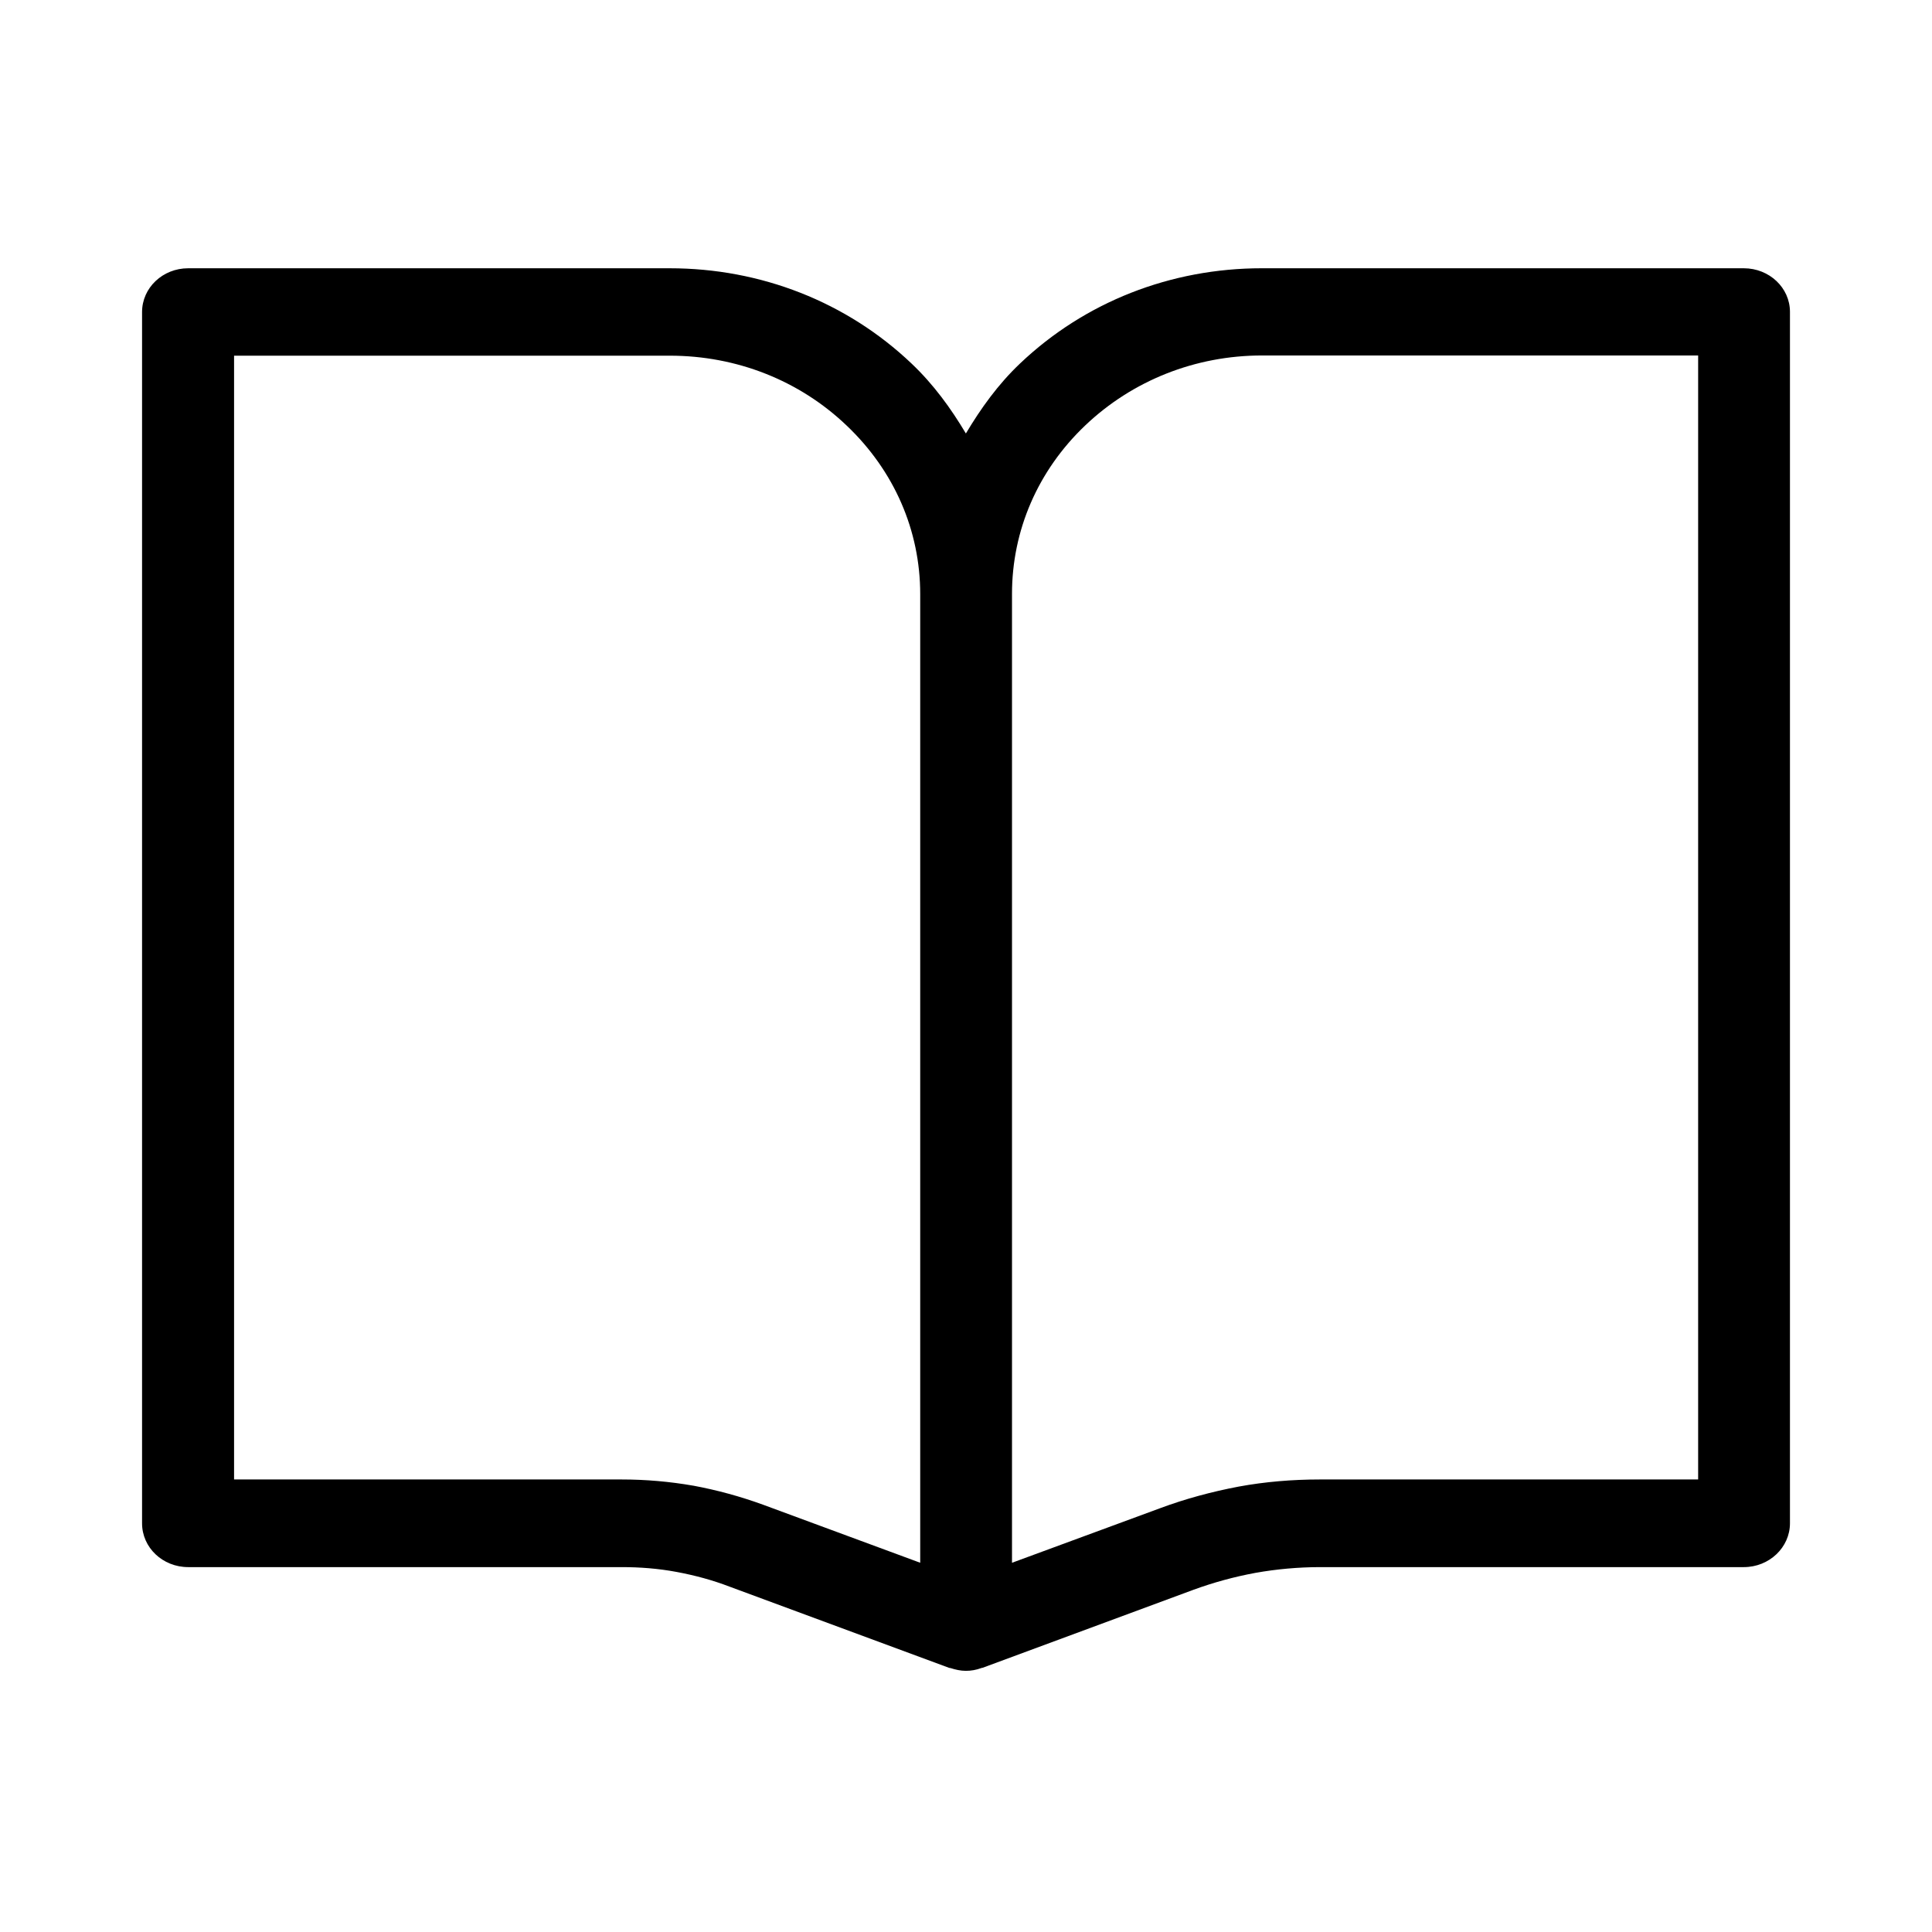
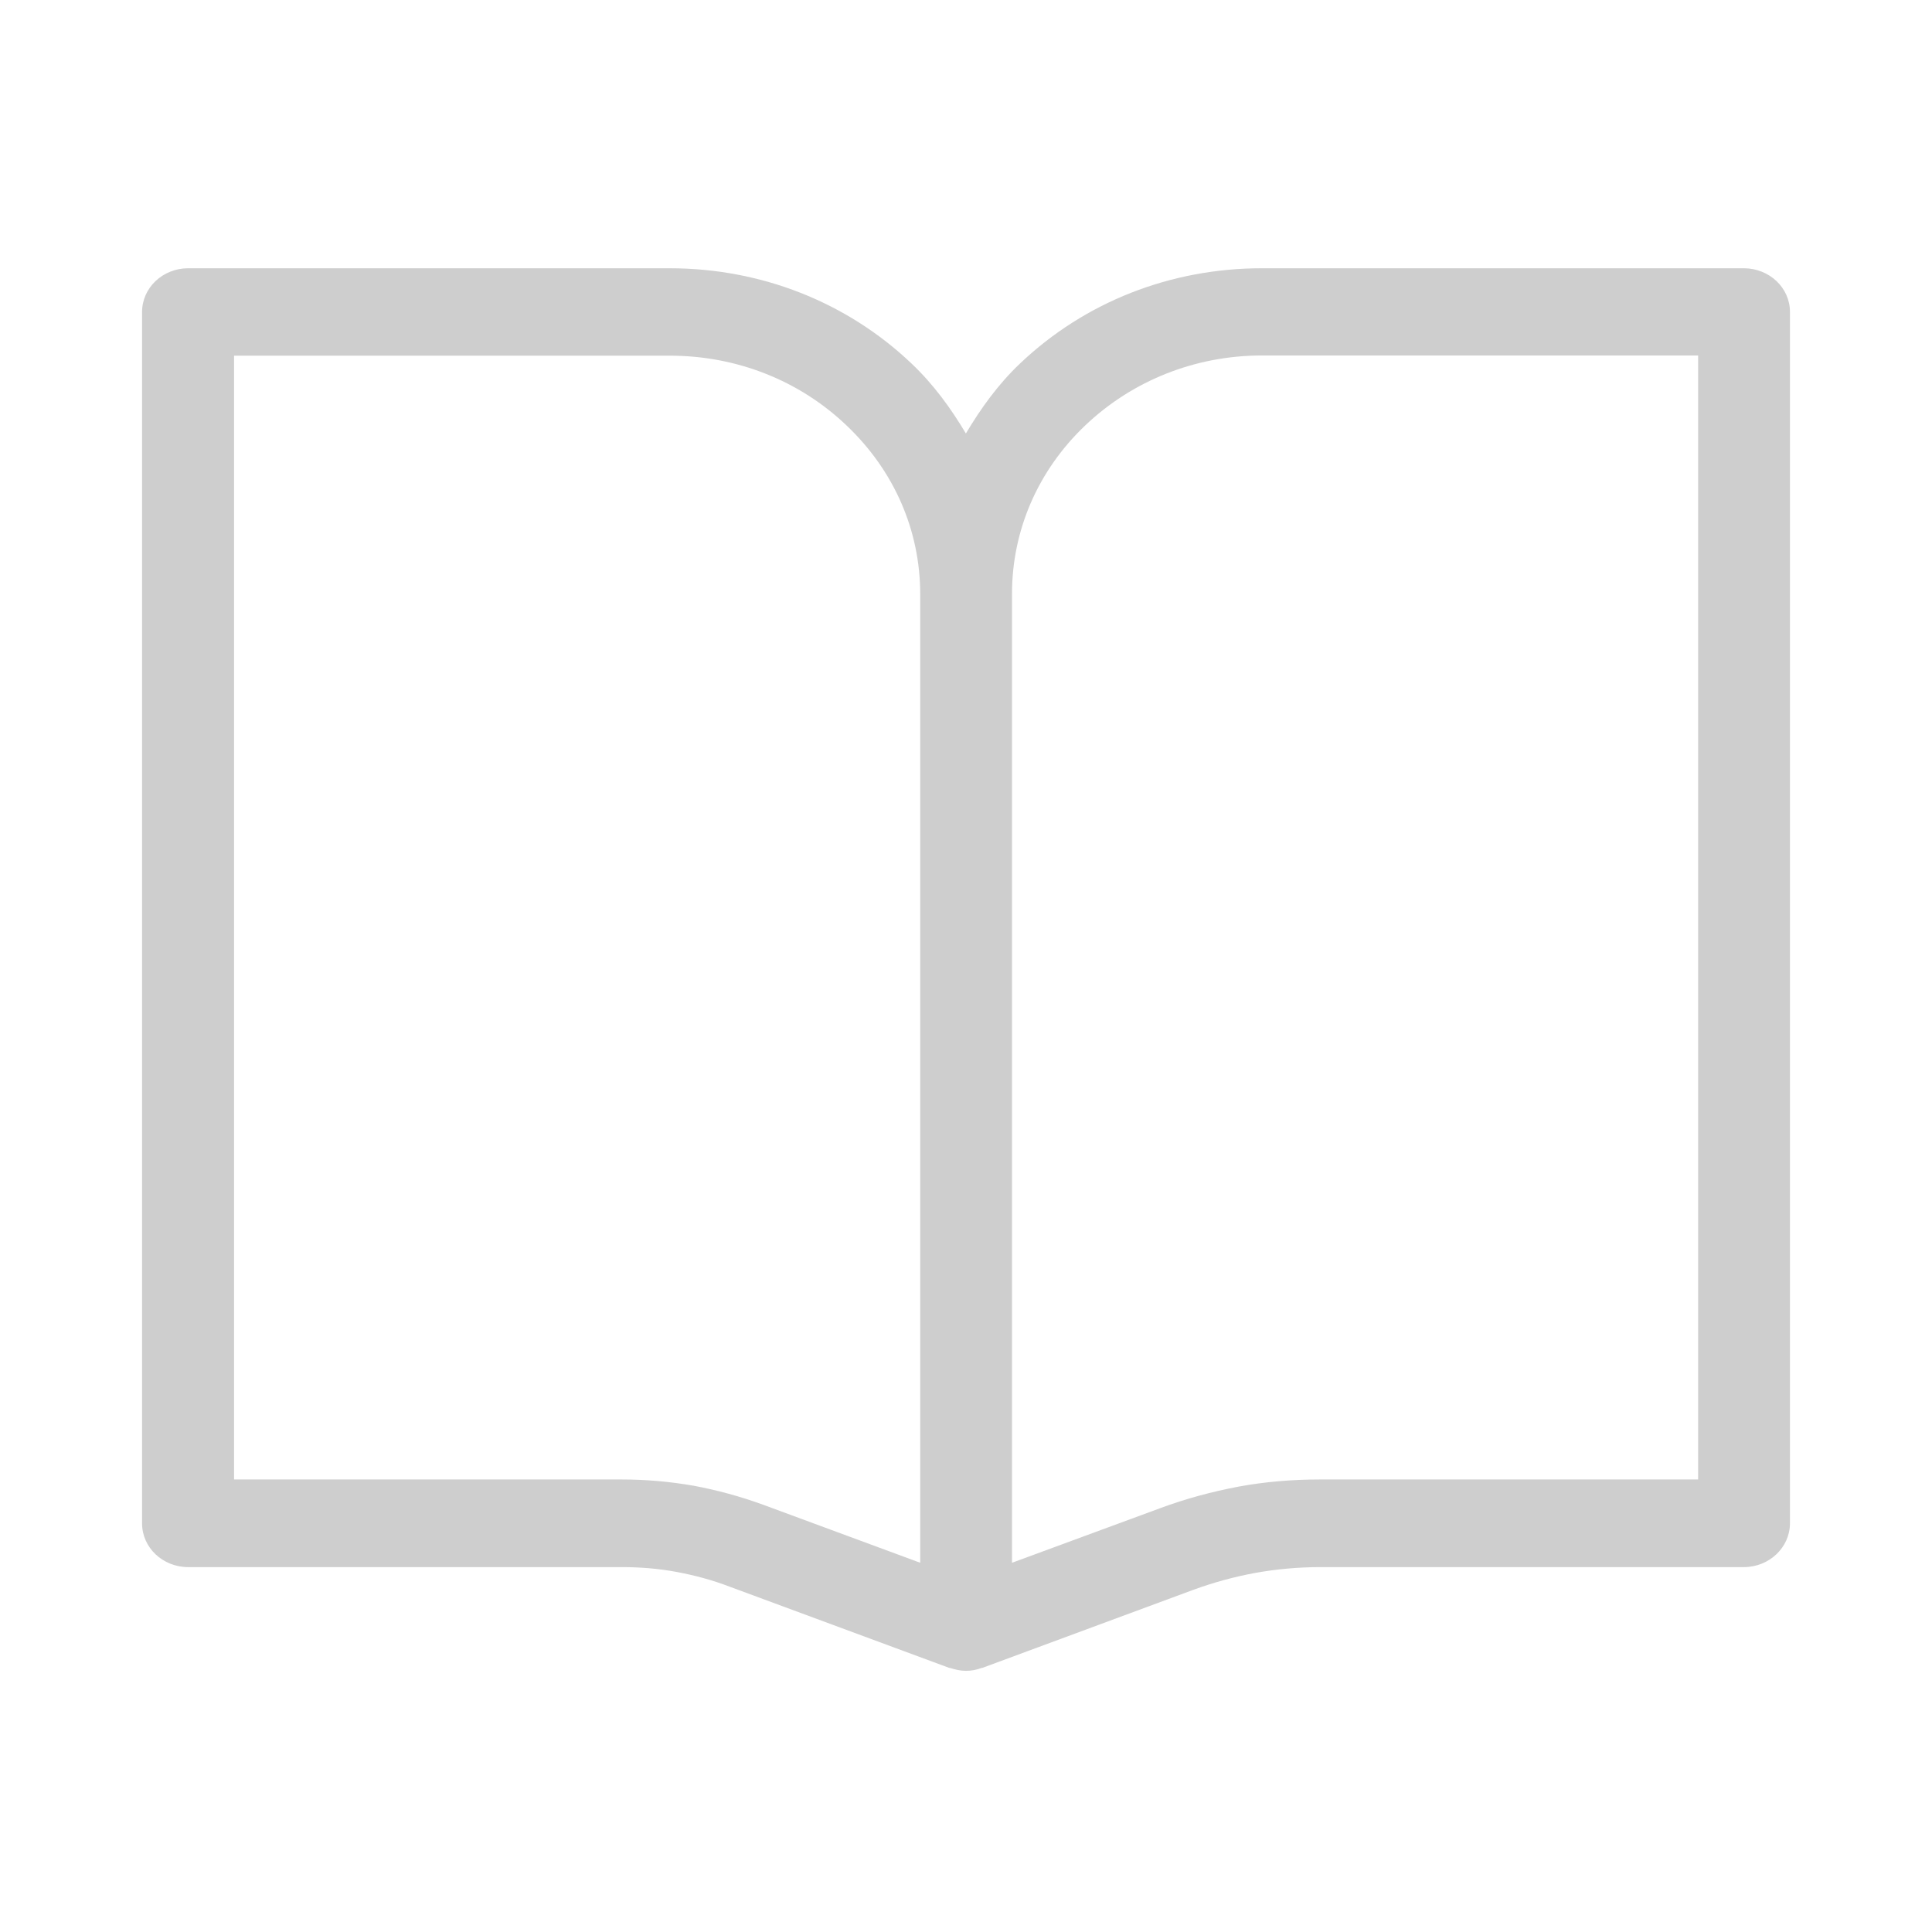
- <svg xmlns="http://www.w3.org/2000/svg" t="1497966852209" class="icon" style="" viewBox="0 0 1024 1024" version="1.1" p-id="3380" width="48" height="48">
+ <svg xmlns="http://www.w3.org/2000/svg" t="1497966852209" class="icon" fill="#cecece" viewBox="0 0 1024 1024" version="1.1" p-id="3380" width="48" height="48">
  <defs>
    <style type="text/css" />
  </defs>
  <path d="M924.262 142.182h-255.427c-48.41 0-93.901 17.884-128.195 50.478-11.674 11.069-20.797 23.839-28.703 37.094-7.91-13.256-17.029-25.907-28.826-37.094-34.304-32.594-79.79-50.473-128.2-50.473H99.738c-13.496 0-24.443 10.332-24.443 23.229V807.373c0 12.892 10.947 23.229 24.448 23.229h229.755c9.61 0 19.343 0.732 29.071 2.55 9.851 1.833 19.215 4.383 28.093 7.793l116.403 43.054c0.241 0.118 0.486 0 0.727 0.118 2.678 0.855 5.356 1.459 8.151 1.459 2.801 0 5.468-0.481 8.151-1.459 0.118-0.118 0.486-0.118 0.609-0.118l111.775-41.354a203.546 203.546 0 0 1 32.963-9.001 197.734 197.734 0 0 1 34.048-3.041h224.773c13.507 0 24.453-10.46 24.453-23.229V165.294c0-12.774-10.947-23.107-24.453-23.107zM367.437 787.436a220.979 220.979 0 0 0-37.949-3.287H124.063V188.518h230.973c35.389 0 68.721 13.138 93.773 37.1 25.057 23.839 38.922 55.46 38.922 89.277v513.398l-83.318-30.776a232.156 232.156 0 0 0-36.972-10.092z m532.495-3.287h-200.33c-14.592 0-29.189 1.213-43.049 3.773-14.111 2.673-28.221 6.441-41.6 11.433l-78.572 28.948V314.778c0-33.69 13.742-65.434 38.799-89.277 25.052-23.839 58.383-37.094 93.773-37.094h231.096v595.738h-0.118z" p-id="3381" />
</svg>
